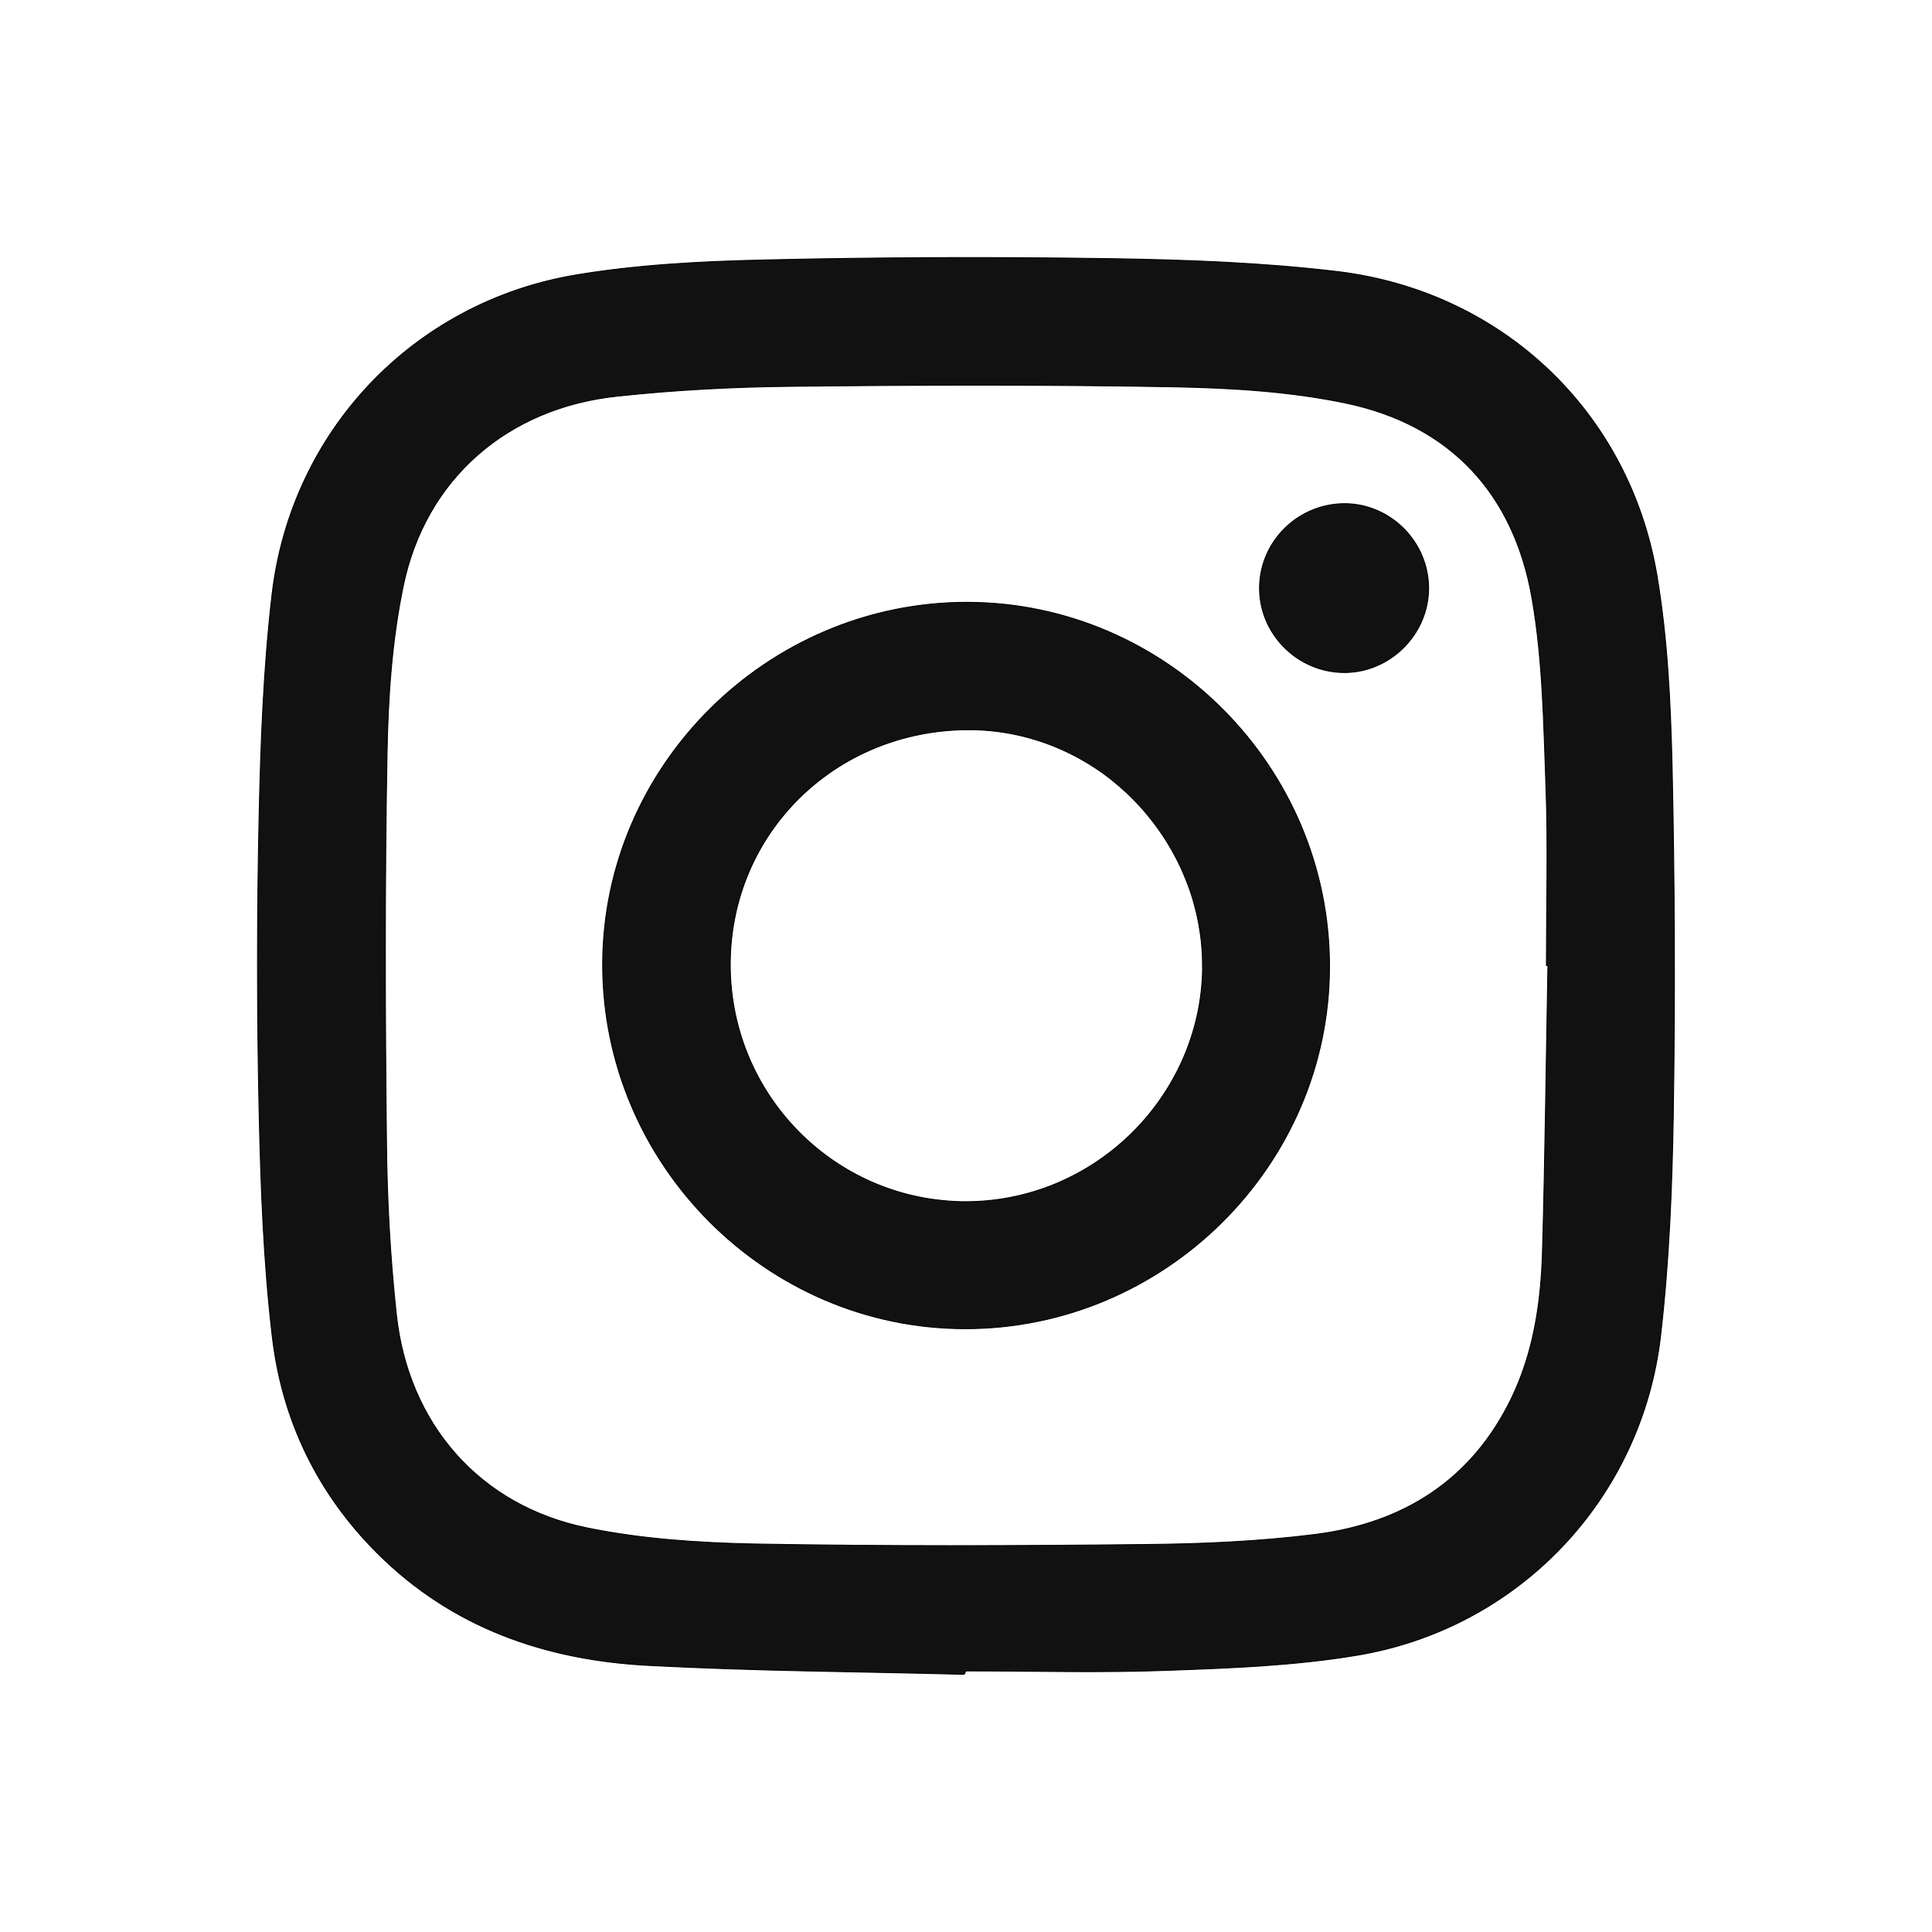
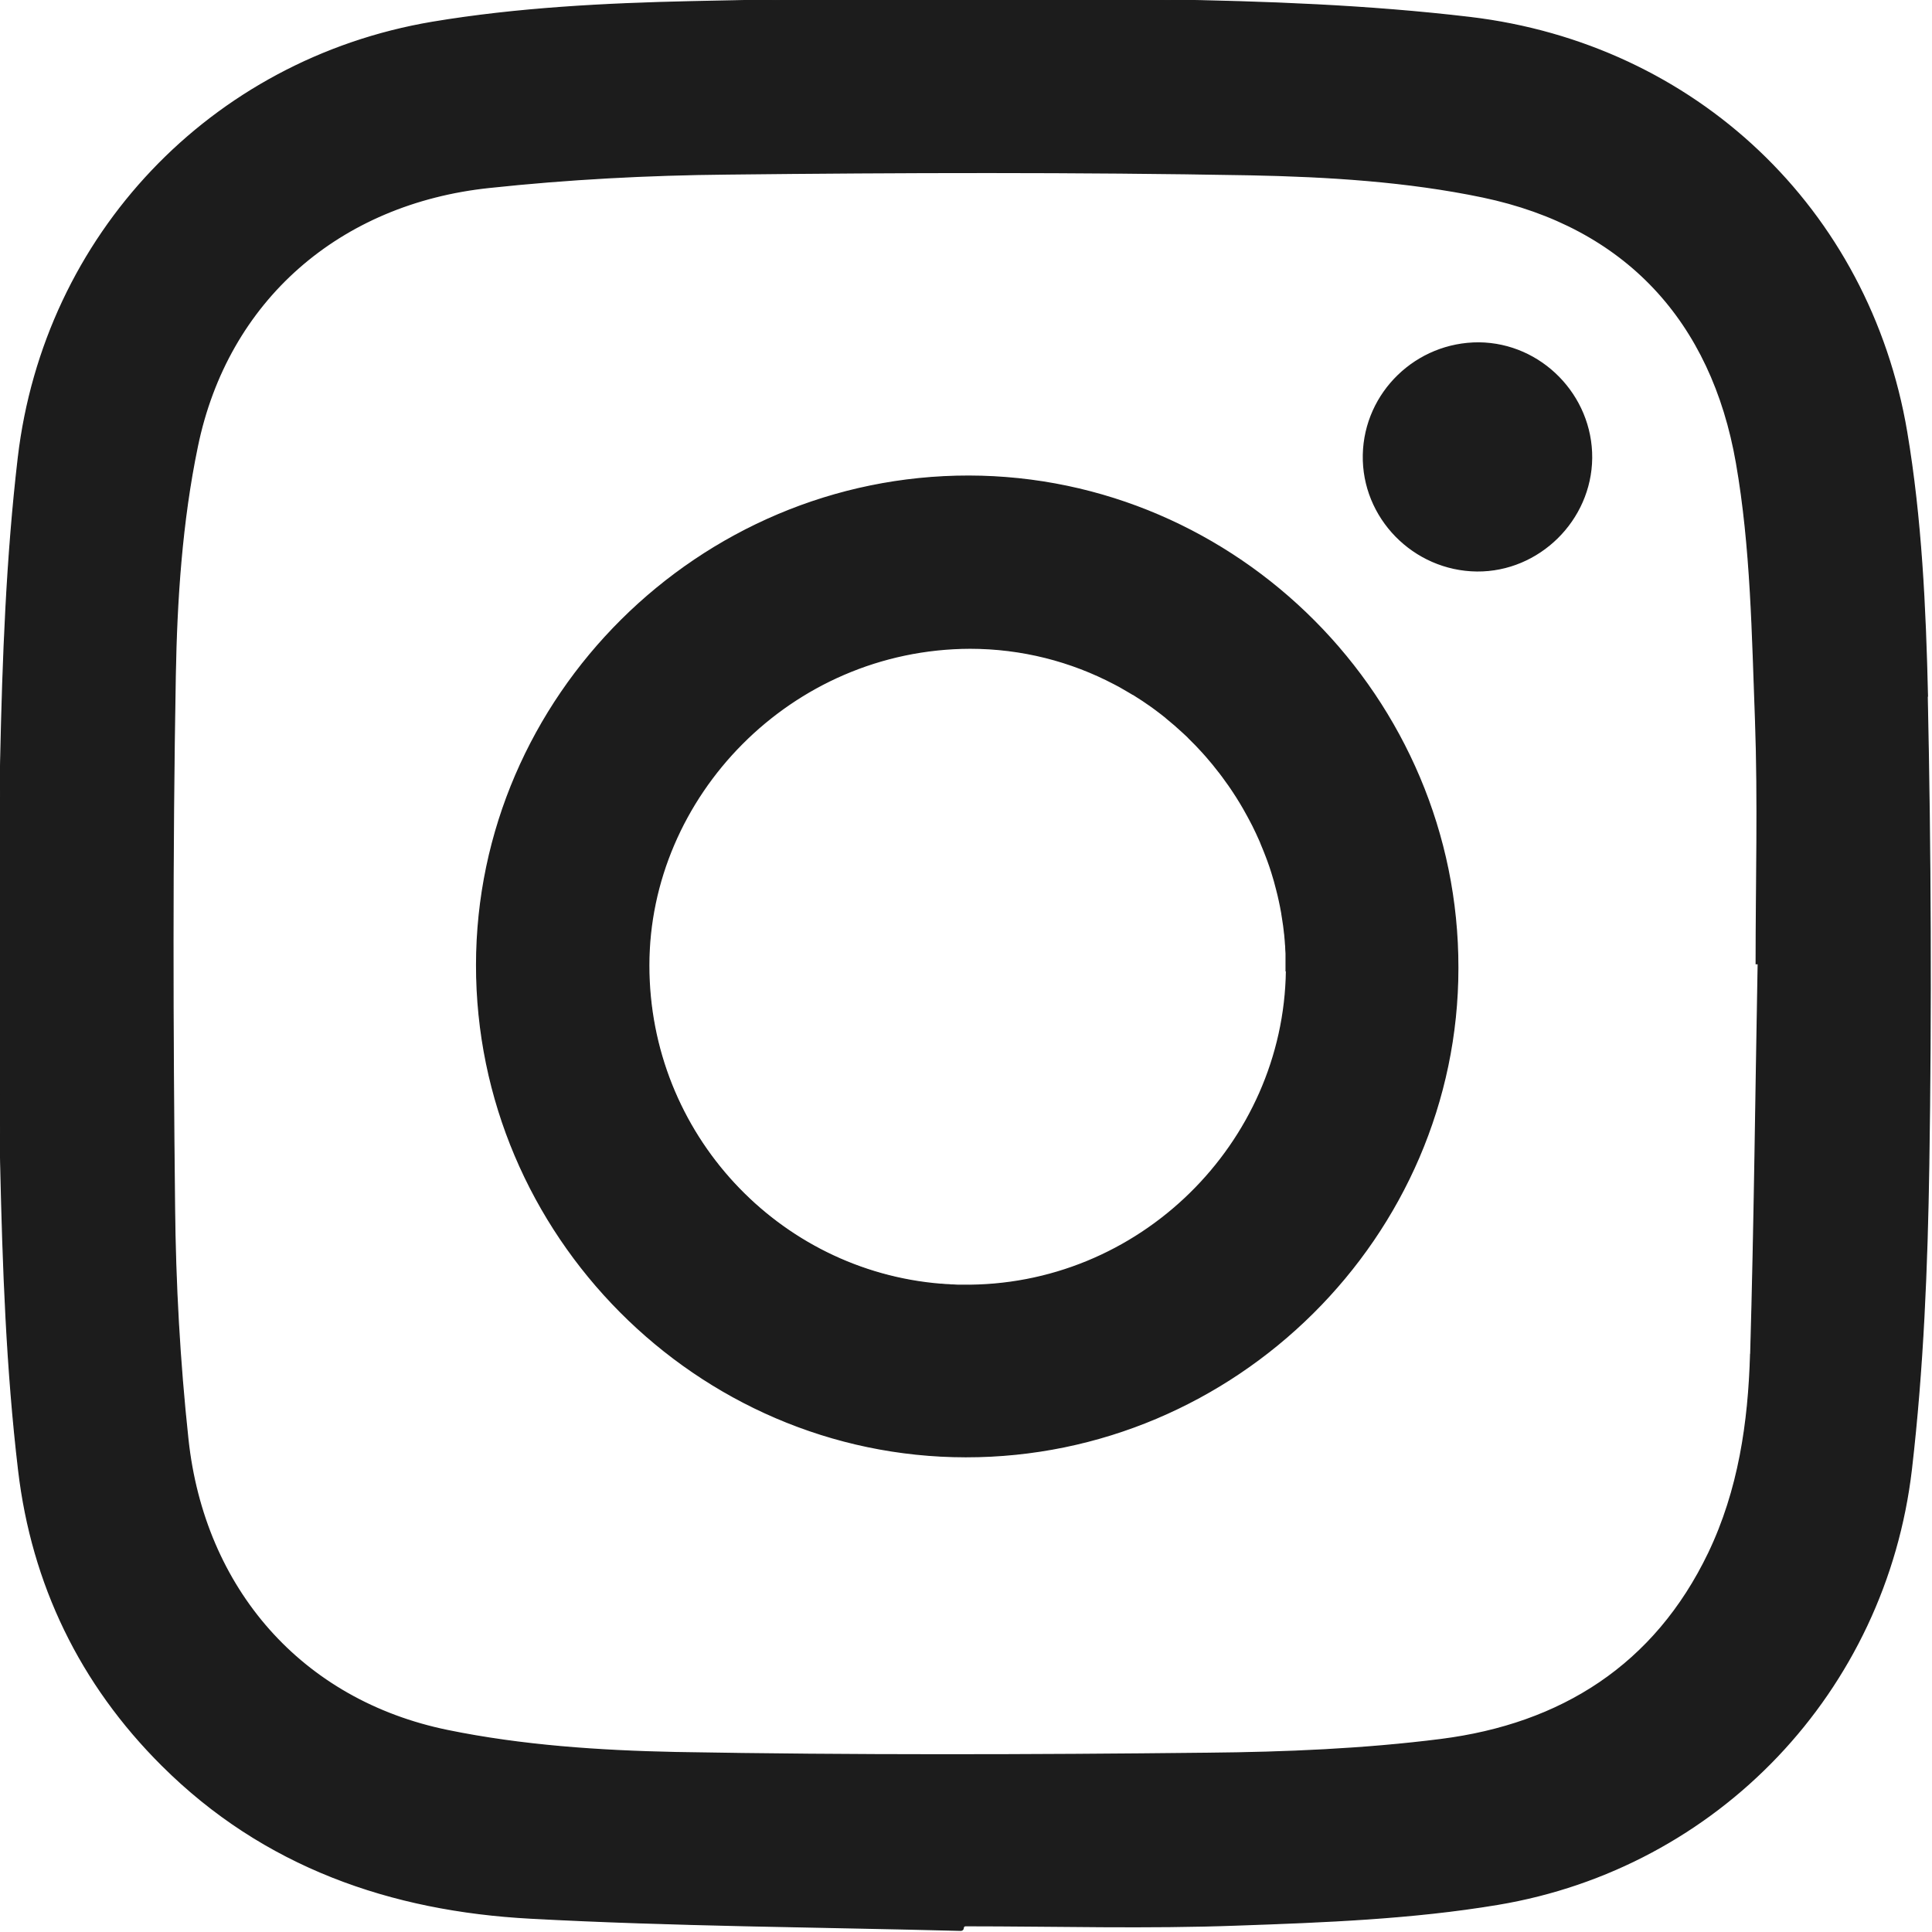
- <svg xmlns="http://www.w3.org/2000/svg" version="1.1" id="Layer_1" x="0px" y="0px" viewBox="0 0 2160 2160" style="enable-background:new 0 0 2160 2160;" xml:space="preserve">
-   <style type="text/css">
- 	.st0{fill:#121212;}
- 	.st1{fill:#111111;stroke:#000000;stroke-miterlimit:10;}
- </style>
+ <svg xmlns="http://www.w3.org/2000/svg" id="Layer_1" version="1.1" viewBox="0 0 1600 1600">
+   <defs>
+     <style>
+       .st0 {
+         fill: #1c1c1c;
+         stroke: #1c1c1c;
+         stroke-miterlimit: 10;
+       }
+ 
+       .st1 {
+         fill: #121212;
+       }
+     </style>
+   </defs>
  <g>
-     <path class="st0" d="M1082.3,815.6c43,0,83.8,10.7,120,29.8c-36.1-19-76.9-29.7-119.8-29.6c-148.8,0.5-266,115.8-266,262.7   c0,139.7,107.2,253.2,241.9,264.1c-134.8-10.8-242-124.4-242-264.3C816.3,931.4,933.7,815.9,1082.3,815.6z" />
-     <path class="st0" d="M1202.3,845.4c2.6,1.3,5.1,2.7,7.6,4.2C1207.4,848.1,1204.9,846.7,1202.3,845.4z" />
-     <path class="st0" d="M1306.8,944.4c1.8,3,3.6,6.1,5.3,9.3C1310.4,950.5,1308.7,947.4,1306.8,944.4z" />
-     <path class="st0" d="M1338.8,1025.4c0.6,2.8,1.2,5.7,1.7,8.6C1340,1031.1,1339.4,1028.3,1338.8,1025.4z" />
+     <path class="st1" d="M803.2,536.5c43,0,83.8,10.7,120,29.8-36.1-19-76.9-29.7-119.8-29.6-148.8.5-266,115.8-266,262.7s107.2,253.2,241.9,264.1c-134.8-10.8-242-124.4-242-264.3,0-146.9,117.3-262.4,265.9-262.7h0Z" />
+     <path class="st1" d="M923.2,566.3c2.6,1.3,5.1,2.7,7.6,4.2-2.5-1.5-5-2.9-7.6-4.2Z" />
+     <path class="st1" d="M1027.7,665.3c1.8,3,3.6,6.1,5.3,9.3-1.7-3.2-3.4-6.3-5.3-9.3Z" />
+     <path class="st1" d="M1059.7,746.3c.6,2.8,1.2,5.7,1.7,8.6-.5-2.9-1.1-5.7-1.7-8.6Z" />
  </g>
-   <path class="st1" d="M1081.5,673.4c-223.4-0.2-407.5,182.7-407.7,404.8c-0.2,223.3,182.7,407.1,405.1,407.3  c223.2,0.2,407.5-182.7,407.5-404.8C1486.8,857.5,1304,673.8,1081.5,673.4z M1344.5,1083.1c-1.9,142.7-121.6,262.7-269.3,260.4  c-2.2,0-4.4-0.1-6.7-0.2c-1.1,0-2.2-0.1-3.3-0.2c-2-0.1-4-0.2-6-0.4c-0.3,0-0.6,0-0.9-0.1c-134.7-10.9-241.9-124.4-241.9-264.1  c0-146.9,117.2-262.2,266-262.7c42.9-0.1,83.7,10.6,119.8,29.6c2.6,1.3,5.1,2.7,7.6,4.2c1.3,0.7,2.5,1.4,3.8,2.2  c1.2,0.7,2.5,1.5,3.7,2.2c0.1,0,0.1,0.1,0.2,0.1c1.3,0.8,2.6,1.6,3.9,2.5c1.3,0.8,2.6,1.7,3.9,2.5c1.8,1.2,3.6,2.4,5.4,3.7  c0.9,0.6,1.7,1.2,2.6,1.8c1.7,1.2,3.4,2.5,5.1,3.8c0.8,0.6,1.7,1.3,2.5,1.9c0.8,0.6,1.6,1.2,2.4,1.9c0.7,0.5,1.3,1,1.9,1.6  c4.7,3.8,9.2,7.7,13.6,11.8c0.9,0.8,1.8,1.7,2.7,2.5c0.8,0.7,1.5,1.4,2.2,2.2c3.9,3.8,7.7,7.7,11.3,11.7c0.8,0.9,1.7,1.9,2.5,2.8  c0.4,0.5,0.9,1,1.3,1.5c1,1.1,1.9,2.2,2.8,3.3c1.4,1.6,2.7,3.2,4,4.9c1,1.3,2,2.5,3,3.8c0.1,0.1,0.1,0.1,0.2,0.2  c1.9,2.5,3.8,5,5.6,7.6c0.9,1.2,1.7,2.4,2.6,3.6c0.1,0.2,0.3,0.4,0.4,0.6c0.8,1.2,1.7,2.4,2.5,3.7c0.6,0.8,1.1,1.7,1.7,2.6  c0.6,0.9,1.1,1.7,1.7,2.6c0.5,0.9,1.1,1.7,1.6,2.6c0.5,0.9,1.1,1.7,1.6,2.6c1.8,3,3.6,6.1,5.3,9.3c0.1,0.2,0.2,0.3,0.3,0.5  c0.8,1.4,1.5,2.9,2.3,4.3c0.7,1.4,1.4,2.8,2.2,4.2c1,2,2,4.1,3,6.2c0.8,1.8,1.7,3.6,2.5,5.5c0.6,1.3,1.2,2.7,1.7,4.1  c0.5,1.2,1,2.4,1.5,3.6c0.3,0.8,0.7,1.7,1,2.5c0.5,1.4,1.1,2.7,1.6,4.1c0.4,1.1,0.8,2.1,1.2,3.2c0.6,1.6,1.1,3.2,1.7,4.8  c0.5,1.6,1.1,3.2,1.6,4.9c1.5,4.7,2.8,9.4,4,14.2c0.4,1.6,0.8,3.2,1.2,4.8c0.4,1.6,0.7,3.2,1.1,4.9c0.6,2.8,1.2,5.7,1.7,8.6  c0.2,0.8,0.3,1.7,0.4,2.5c0.2,1.2,0.4,2.5,0.6,3.8c0.3,1.8,0.5,3.5,0.8,5.3c0.2,1.3,0.3,2.7,0.5,4.1c0.1,1.1,0.3,2.2,0.4,3.3  c0.2,1.9,0.4,3.9,0.5,5.8c0.1,1.3,0.2,2.5,0.3,3.8c0.1,2,0.2,4.1,0.3,6.1c0,0.6,0,1.2,0.1,1.8c0.1,1.8,0.1,3.7,0.1,5.5  c0,1.1,0,2.2,0,3.3C1344.5,1080.5,1344.5,1081.8,1344.5,1083.1z" />
-   <path class="st1" d="M1597.2,658.4c-0.5,51.5-43.7,93.9-94.9,93.5c-52.5-0.5-95.2-44.1-94.1-96.2c1.1-51.6,44-92.9,95.8-92.6  C1555.3,563.6,1597.6,606.6,1597.2,658.4z" />
-   <path class="st1" d="M1869.5,859.6c-1.7-72.2-5-145.2-17-216.3c-30.9-182.8-173.3-317.8-358-339.8c-83.4-9.9-167.8-13-251.8-14.3  c-128.8-2-257.6-1.6-386.4,1.4c-71.2,1.6-143,5.2-212.9,16.9C462.1,338.1,325.6,482,304.2,664.3c-9.6,82.1-12.7,165.1-14.5,247.8  c-2.4,110.5-2.4,221,0,331.3c1.9,84,4.9,168.2,14.8,251.6c11,92.9,50.4,174.8,117.7,241.8c83.3,83,187.4,119,301.8,125.1  c117.5,6.3,235.3,6.9,353,10c1.1,0,2-0.8,2-1.9s0.8-1.9,1.9-1.9c74.5,0,149.1,2.2,223.4-0.6c71-2.5,142.8-5.2,212.9-16.9  c180.8-30.1,318.1-175,339.3-356.7c9.6-82.7,13-166.4,14.3-249.7C1872.8,1116.3,1872.3,988.3,1869.5,859.6z M1724.5,1399.4  c-1.6,56.2-9.7,111.7-34.4,163.2c-44.3,92.1-121,140.3-219.5,152.9c-63.3,8-127.6,10.7-191.5,11.3c-145.3,1.6-290.6,2-435.9-0.6  c-62.5-1.3-126-5.5-186.9-18c-120.2-24.6-200-116.3-213.2-238.9c-6.8-63.6-10.4-127.6-11-191.5c-1.6-144.5-2-289.2,0.6-433.8  c1.1-63.1,5.3-127.1,18.1-188.6c24.7-119.9,116.4-199.5,239.4-212.5c64.7-6.9,130.1-10.4,195.3-11c143-1.6,285.9-2,428.7,0.6  c63.8,1.3,128.5,5.2,190.6,18.2c117,24.6,187.7,101.7,208,218.1c12.1,69.2,13,140.6,15.6,211.1c2.4,66.4,0.5,132.9,0.5,199.5  c0.6,0,1.4,0,1.7-0.2C1728.6,1186,1727.5,1292.7,1724.5,1399.4z" />
+   <path class="st0" d="M802.4,394.3c-223.4-.2-407.5,182.7-407.7,404.8-.2,223.3,182.7,407.1,405.1,407.3,223.2.2,407.5-182.7,407.5-404.8.4-223.2-182.4-406.9-404.9-407.3h0ZM1065.4,804c-1.9,142.7-121.6,262.7-269.3,260.4-2.2,0-4.4,0-6.7-.2-1.1,0-2.2,0-3.3-.2-2,0-4-.2-6-.4h-.9c-134.7-10.9-241.9-124.4-241.9-264.1s117.2-262.2,266-262.7c42.9,0,83.7,10.6,119.8,29.6,2.6,1.3,5.1,2.7,7.6,4.2,1.3.7,2.5,1.4,3.8,2.2,1.2.7,2.5,1.5,3.7,2.2h.2c1.3.8,2.6,1.6,3.9,2.5,1.3.8,2.6,1.7,3.9,2.5,1.8,1.2,3.6,2.4,5.4,3.7.9.6,1.7,1.2,2.6,1.8,1.7,1.2,3.4,2.5,5.1,3.8.8.6,1.7,1.3,2.5,1.9.8.6,1.6,1.2,2.4,1.9.7.5,1.3,1,1.9,1.6,4.7,3.8,9.2,7.7,13.6,11.8.9.8,1.8,1.7,2.7,2.5.8.7,1.5,1.4,2.2,2.2,3.9,3.8,7.7,7.7,11.3,11.7.8.9,1.7,1.9,2.5,2.8.4.5.9,1,1.3,1.5,1,1.1,1.9,2.2,2.8,3.3,1.4,1.6,2.7,3.2,4,4.9,1,1.3,2,2.5,3,3.8,0,0,0,0,.2.2,1.9,2.5,3.8,5,5.6,7.6.9,1.2,1.7,2.4,2.6,3.6,0,.2.3.4.4.6.8,1.2,1.7,2.4,2.5,3.7.6.8,1.1,1.7,1.7,2.6.6.9,1.1,1.7,1.7,2.6.5.9,1.1,1.7,1.6,2.6.5.9,1.1,1.7,1.6,2.6,1.8,3,3.6,6.1,5.3,9.3,0,.2.2.3.3.5.8,1.4,1.5,2.9,2.3,4.3.7,1.4,1.4,2.8,2.2,4.2,1,2,2,4.1,3,6.2.8,1.8,1.7,3.6,2.5,5.5.6,1.3,1.2,2.7,1.7,4.1.5,1.2,1,2.4,1.5,3.6.3.8.7,1.7,1,2.5.5,1.4,1.1,2.7,1.6,4.1.4,1.1.8,2.1,1.2,3.2.6,1.6,1.1,3.2,1.7,4.8.5,1.6,1.1,3.2,1.6,4.9,1.5,4.7,2.8,9.4,4,14.2.4,1.6.8,3.2,1.2,4.8.4,1.6.7,3.2,1.1,4.9.6,2.8,1.2,5.7,1.7,8.6.2.8.3,1.7.4,2.5.2,1.2.4,2.5.6,3.8.3,1.8.5,3.5.8,5.3.2,1.3.3,2.7.5,4.1,0,1.1.3,2.2.4,3.3.2,1.9.4,3.9.5,5.8,0,1.3.2,2.5.3,3.8,0,2,.2,4.1.3,6.1v10.6c0,1.1,0,2.4,0,3.7h.2Z" />
+   <path class="st0" d="M1318.1,379.3c-.5,51.5-43.7,93.9-94.9,93.5-52.5-.5-95.2-44.1-94.1-96.2,1.1-51.6,44-92.9,95.8-92.6,51.3.5,93.6,43.5,93.2,95.3Z" />
+   <path class="st0" d="M1596.2,576.2c-1.7-72.9-5.1-146.7-17.2-218.5-31.2-184.6-175-321-361.6-343.2C1133.2,4.5,1048,1.4,963.2,0c-130.1-2-260.2-1.6-390.3,1.4-71.9,1.6-144.4,5.3-215,17.1C174.7,49.5,36.9,194.8,15.2,379,5.5,461.9,2.4,545.7.6,629.2c-2.4,111.6-2.4,223.2,0,334.6,1.9,84.8,4.9,169.9,14.9,254.1,11.1,93.8,50.9,176.6,118.9,244.2,84.1,83.8,189.3,120.2,304.8,126.4,118.7,6.4,237.7,7,356.5,10.1,1.1,0,2-.8,2-1.9s.8-1.9,1.9-1.9c75.2,0,150.6,2.2,225.6-.6,71.7-2.5,144.2-5.3,215-17.1,182.6-30.4,321.3-176.8,342.7-360.3,9.7-83.5,13.1-168.1,14.4-252.2,2-129.2,1.5-258.5-1.3-388.5ZM1449.8,1121.4c-1.6,56.8-9.8,112.8-34.7,164.8-44.7,93-122.2,141.7-221.7,154.4-63.9,8.1-128.9,10.8-193.4,11.4-146.8,1.6-293.5,2-440.3-.6-63.1-1.3-127.3-5.6-188.8-18.2-121.4-24.8-202-117.5-215.3-241.3-6.9-64.2-10.5-128.9-11.1-193.4-1.6-145.9-2-292.1.6-438.2,1.1-63.7,5.4-128.4,18.3-190.5,24.9-121.1,117.6-201.5,241.8-214.6,65.3-7,131.4-10.5,197.3-11.1,144.4-1.6,288.8-2,433,.6,64.4,1.3,129.8,5.3,192.5,18.4,118.2,24.8,189.6,102.7,210.1,220.3,12.2,69.9,13.1,142,15.8,213.2,2.4,67.1.5,134.2.5,201.5.6,0,1.4,0,1.7-.2-2,107.9-3.1,215.6-6.2,323.4h0Z" />
</svg>
